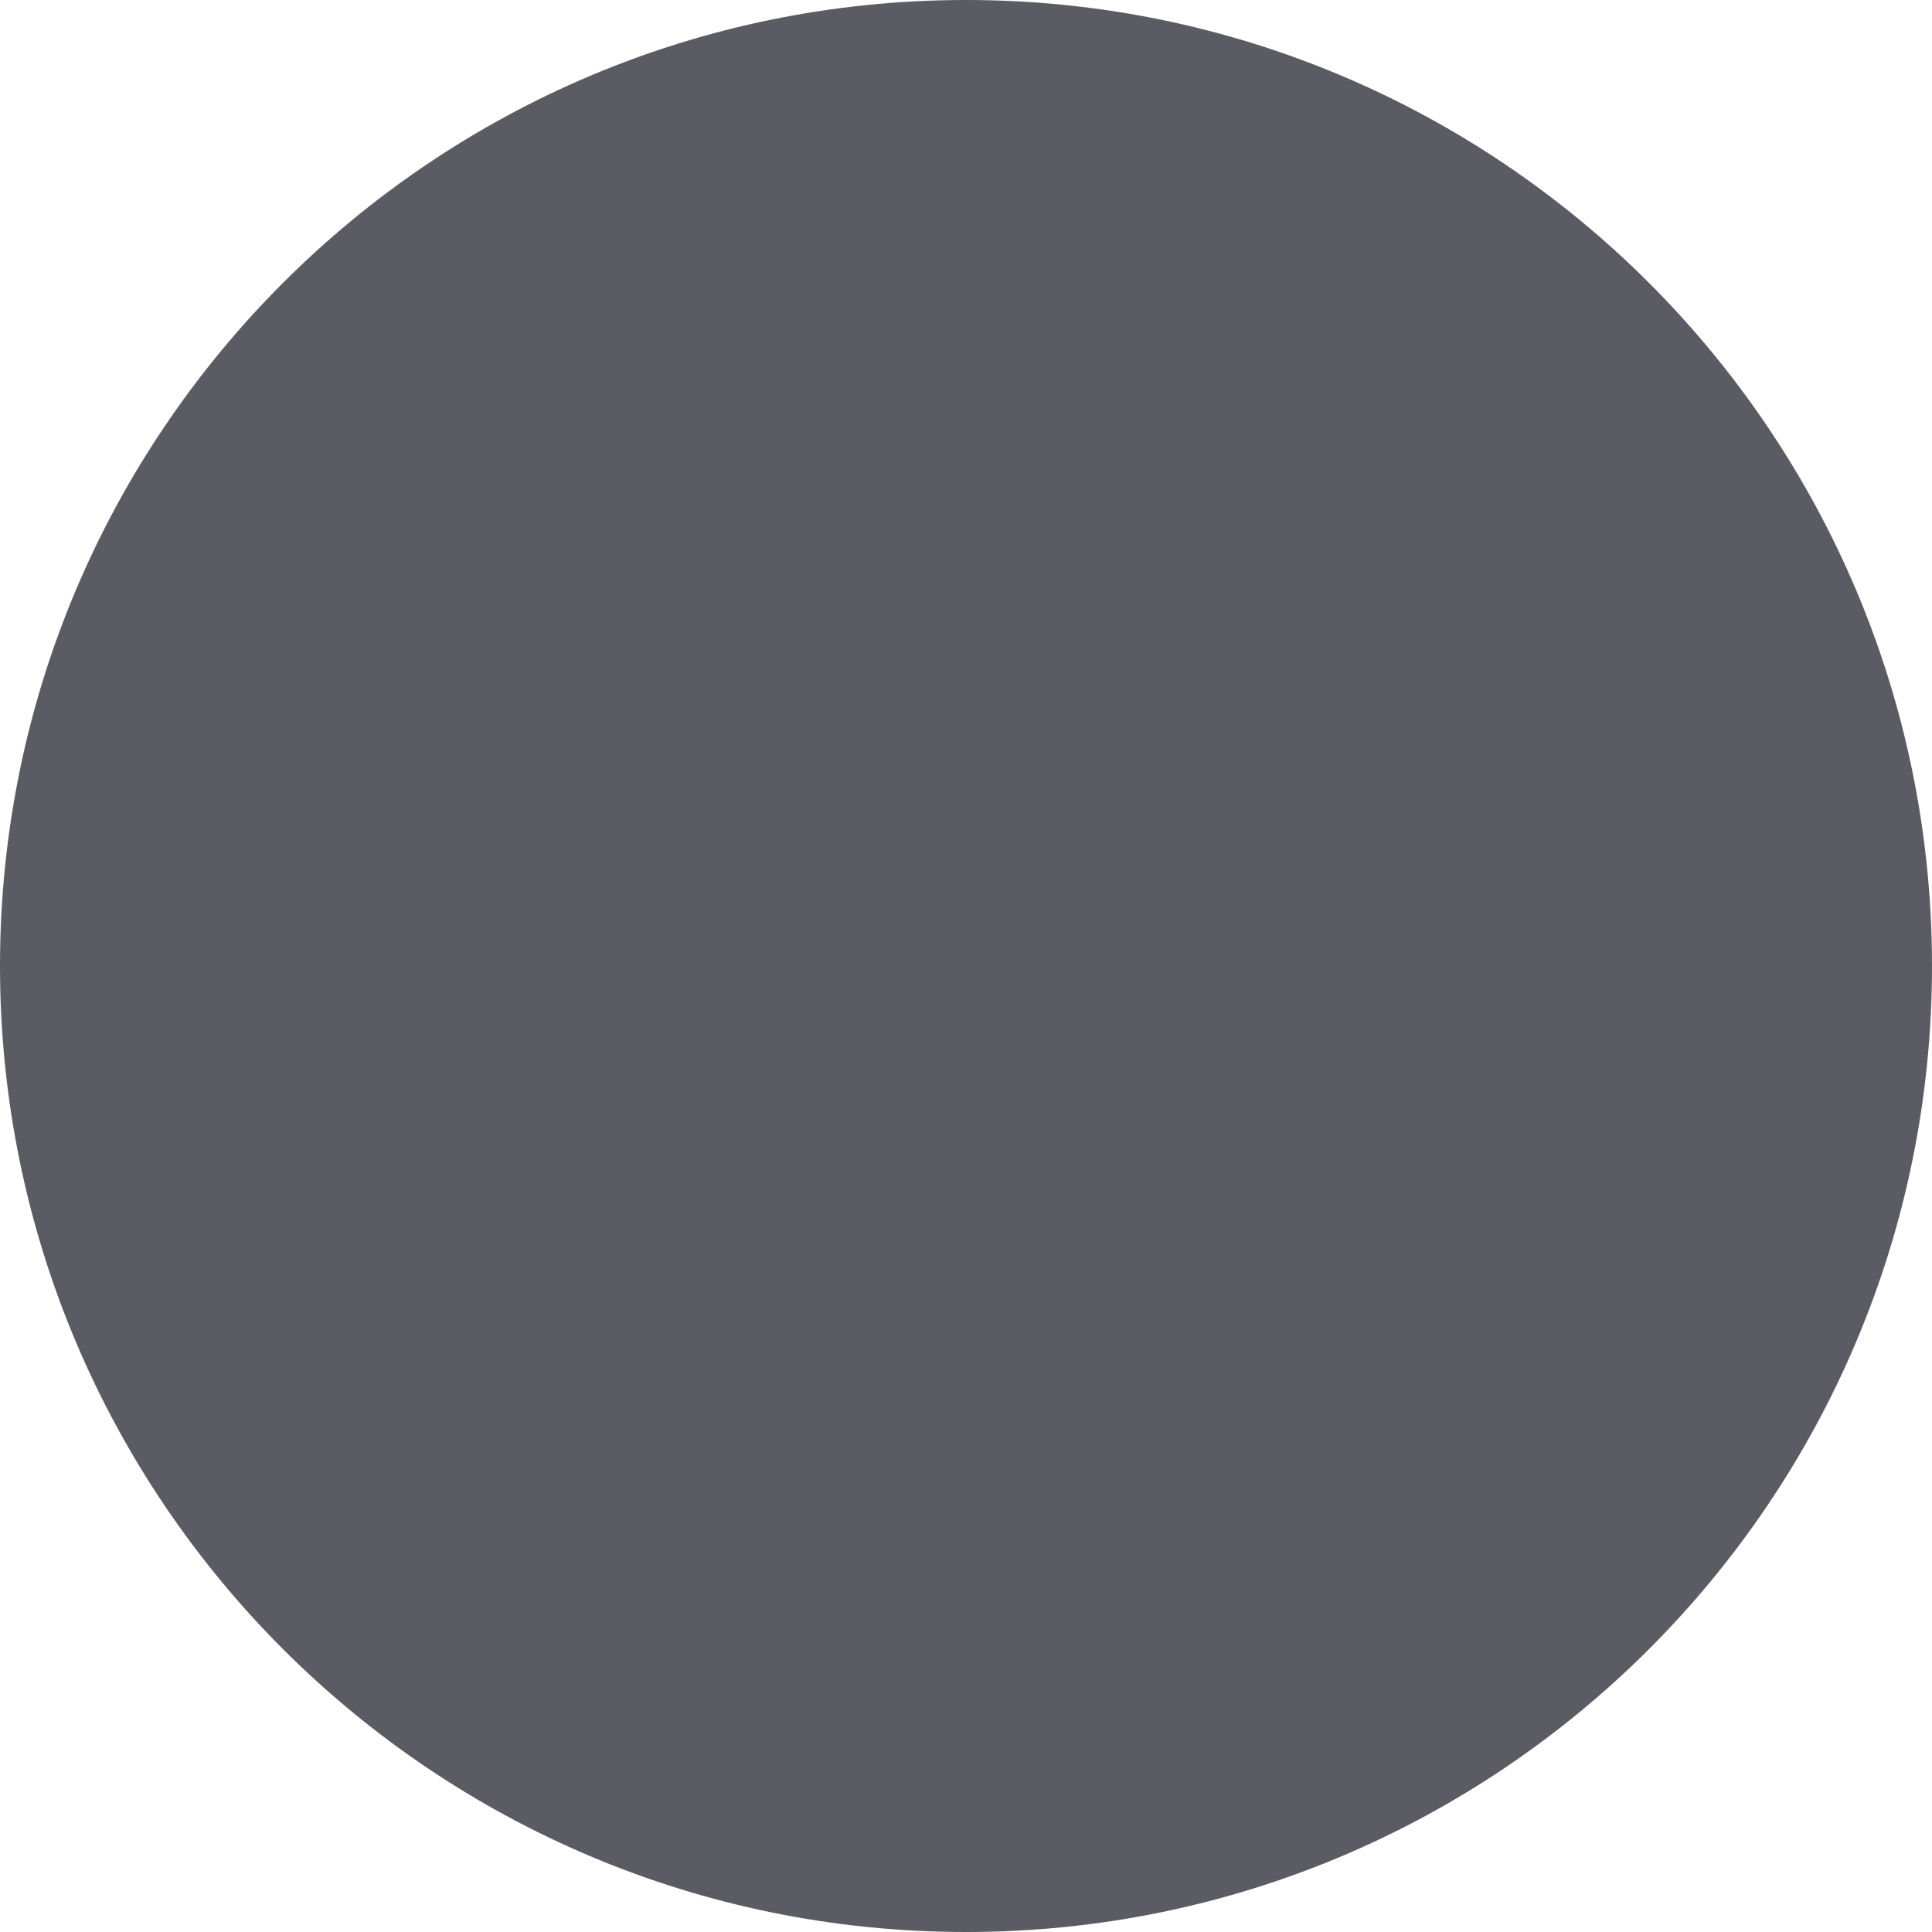
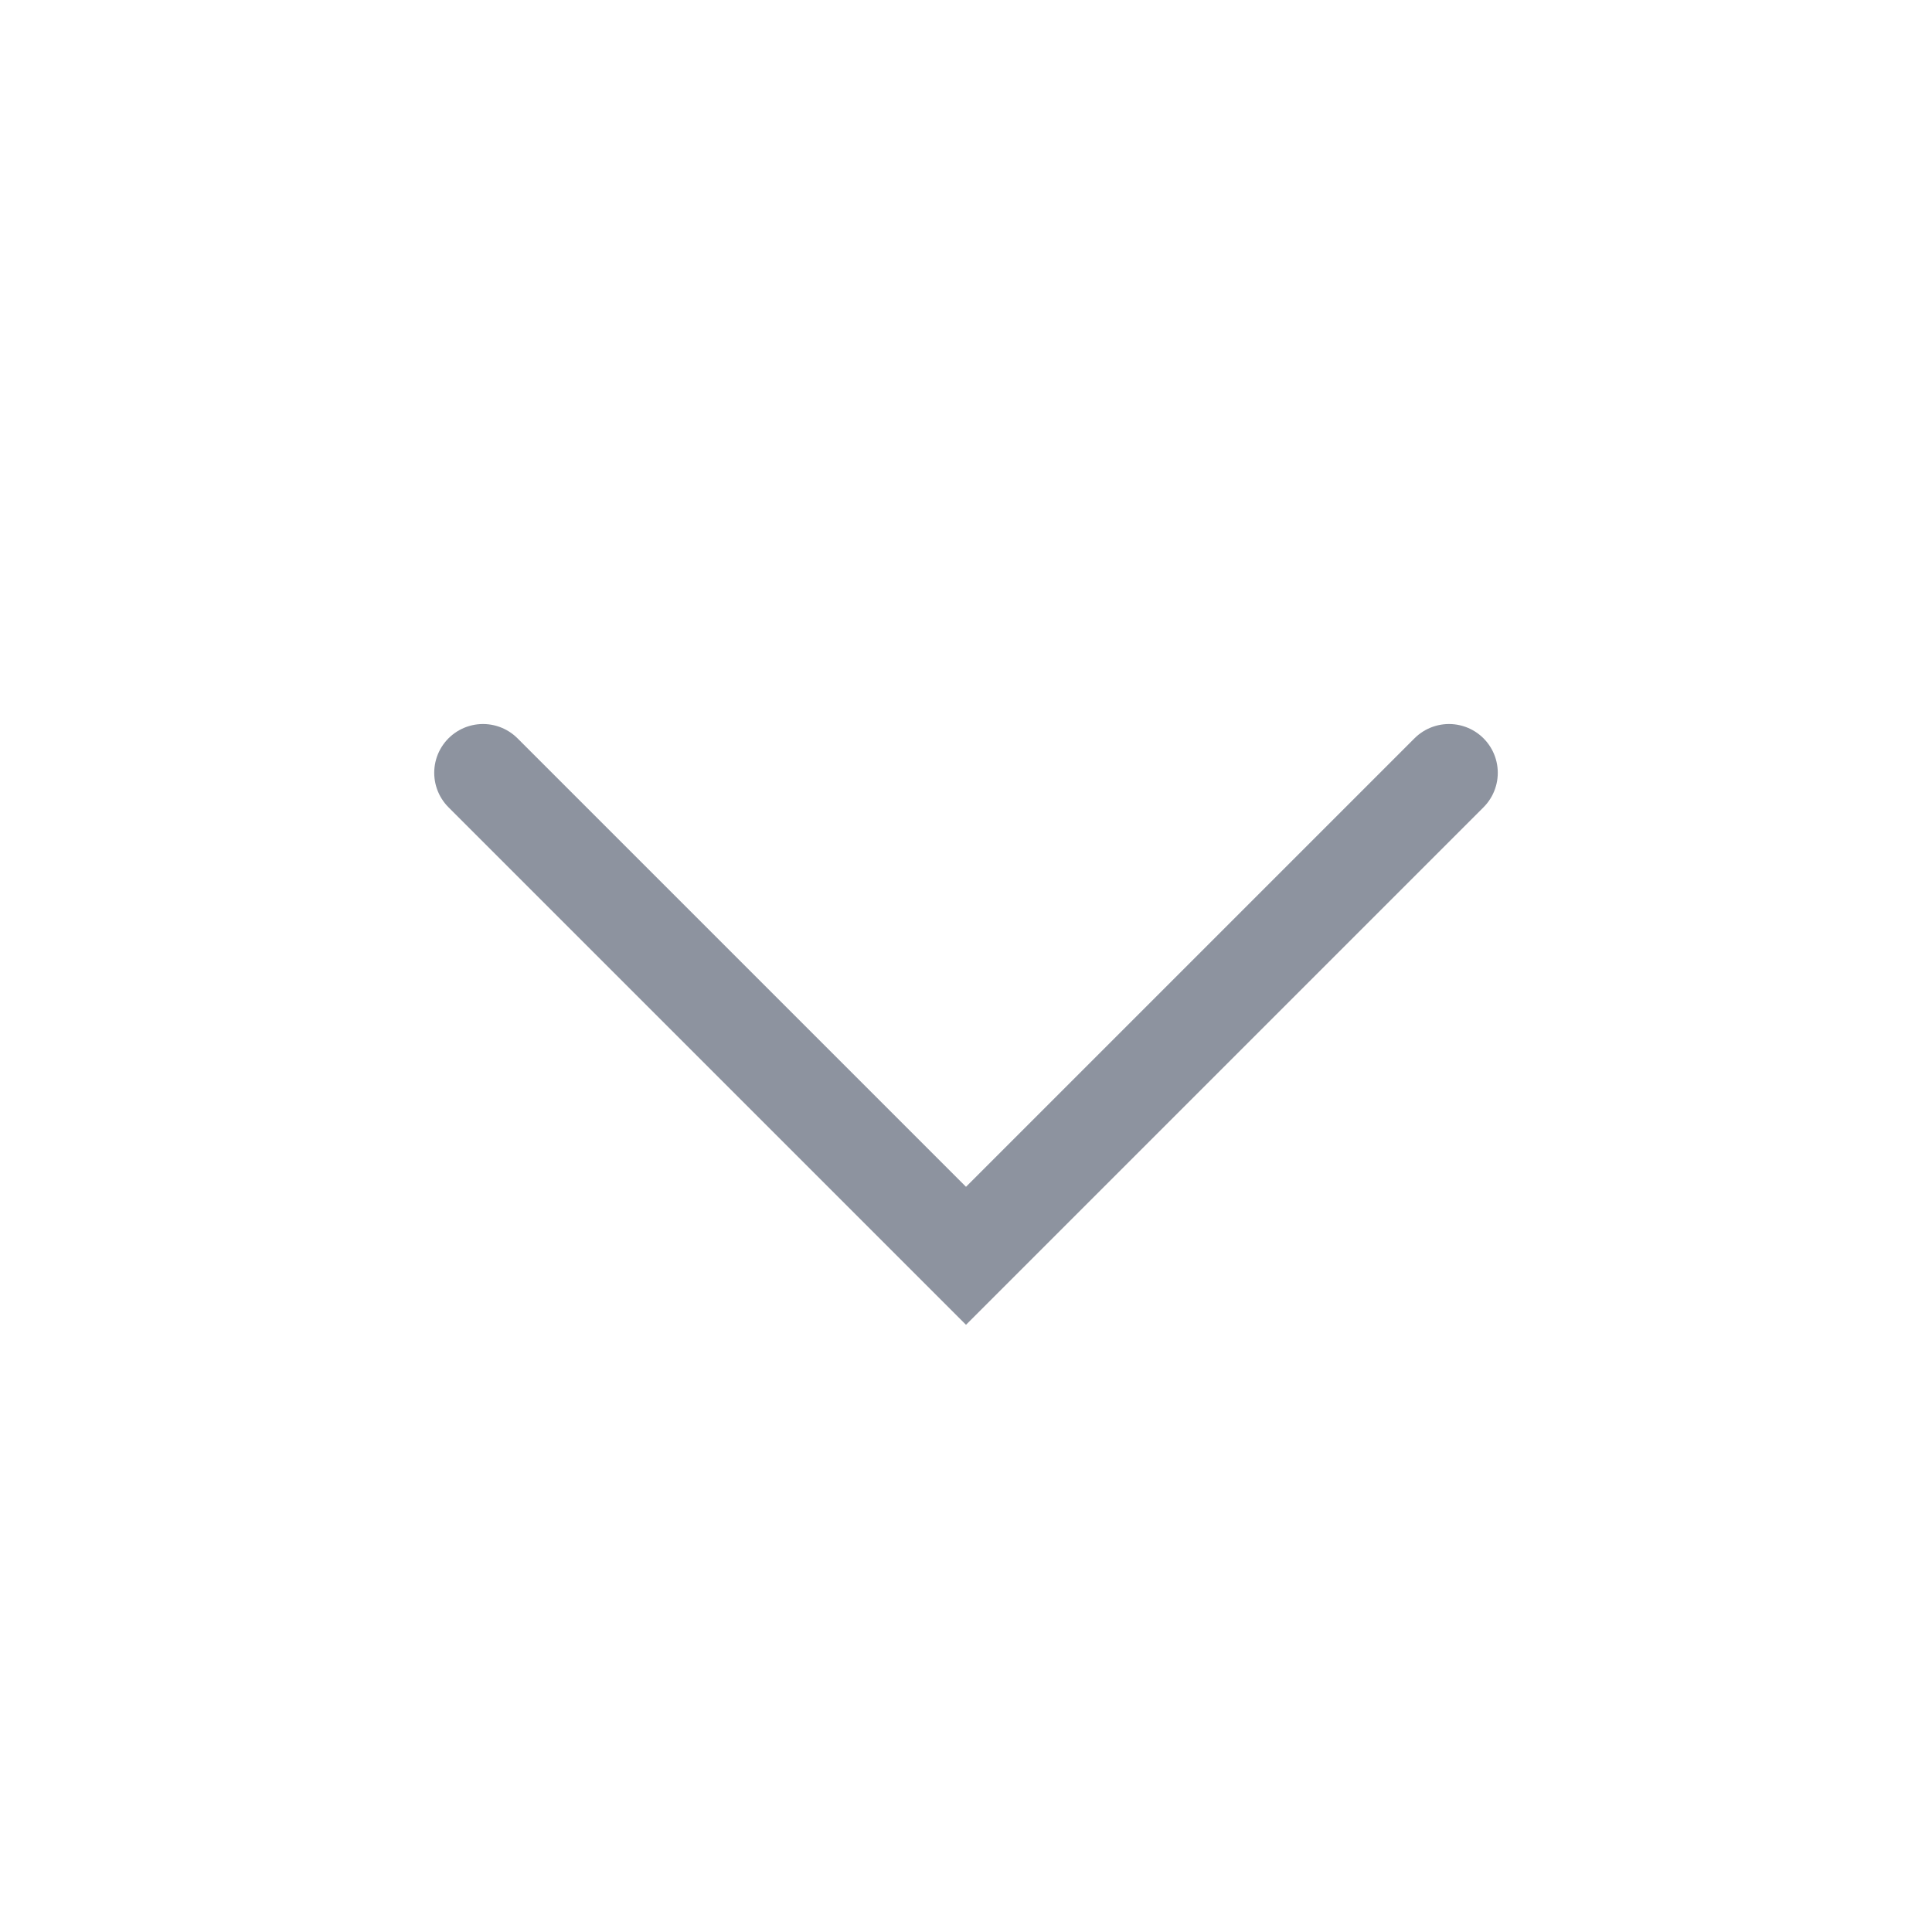
<svg xmlns="http://www.w3.org/2000/svg" viewBox="0 0 50 50" version="1.2" baseProfile="tiny">
  <defs>
</defs>
  <g fill="none" stroke="black" stroke-width="1" fill-rule="evenodd" stroke-linecap="square" stroke-linejoin="bevel">
-     <g fill="#5b5c63" fill-opacity="1" stroke="none" transform="matrix(0.0548323,0,0,-0.0548325,-0.0249125,48.9938)" font-family="Clarity City" font-size="10" font-weight="400" font-style="normal">
-       <path vector-effect="none" fill-rule="evenodd" d="M456.39,-18.35 C708.196,-18.35 912.325,185.776 912.325,437.585 C912.325,689.387 708.196,893.517 456.39,893.517 C204.584,893.517 0.454,689.387 0.454,437.585 C0.454,185.776 204.584,-18.35 456.39,-18.35 " />
-     </g>
-     <g fill="#5b5c63" fill-opacity="1" stroke="none" transform="matrix(0.0548323,0,0,-0.0548325,-0.0249125,48.9938)" font-family="Clarity City" font-size="10" font-weight="400" font-style="normal">
-       <path vector-effect="none" fill-rule="evenodd" d="M456.39,20.425 C686.779,20.425 873.549,207.193 873.549,437.585 C873.549,667.969 686.779,854.741 456.39,854.741 C226.001,854.741 39.23,667.969 39.23,437.585 C39.23,207.193 226.001,20.425 456.39,20.425 " />
+     <g fill="none" stroke="#8d939f" stroke-opacity="1" stroke-width="1.01" stroke-linecap="round" stroke-linejoin="miter" stroke-miterlimit="2" transform="matrix(2.5,0,0,2.5,2.5,2.5)" font-family="Clarity City" font-size="10" font-weight="400" font-style="normal">
+       <polyline fill="none" vector-effect="none" points="4,7 9,12 14,7 " />
    </g>
    <g fill="none" stroke="#000000" stroke-opacity="1" stroke-width="1" stroke-linecap="square" stroke-linejoin="bevel" transform="matrix(1,0,0,1,0,0)" font-family="Clarity City" font-size="10" font-weight="400" font-style="normal">
</g>
  </g>
</svg>
